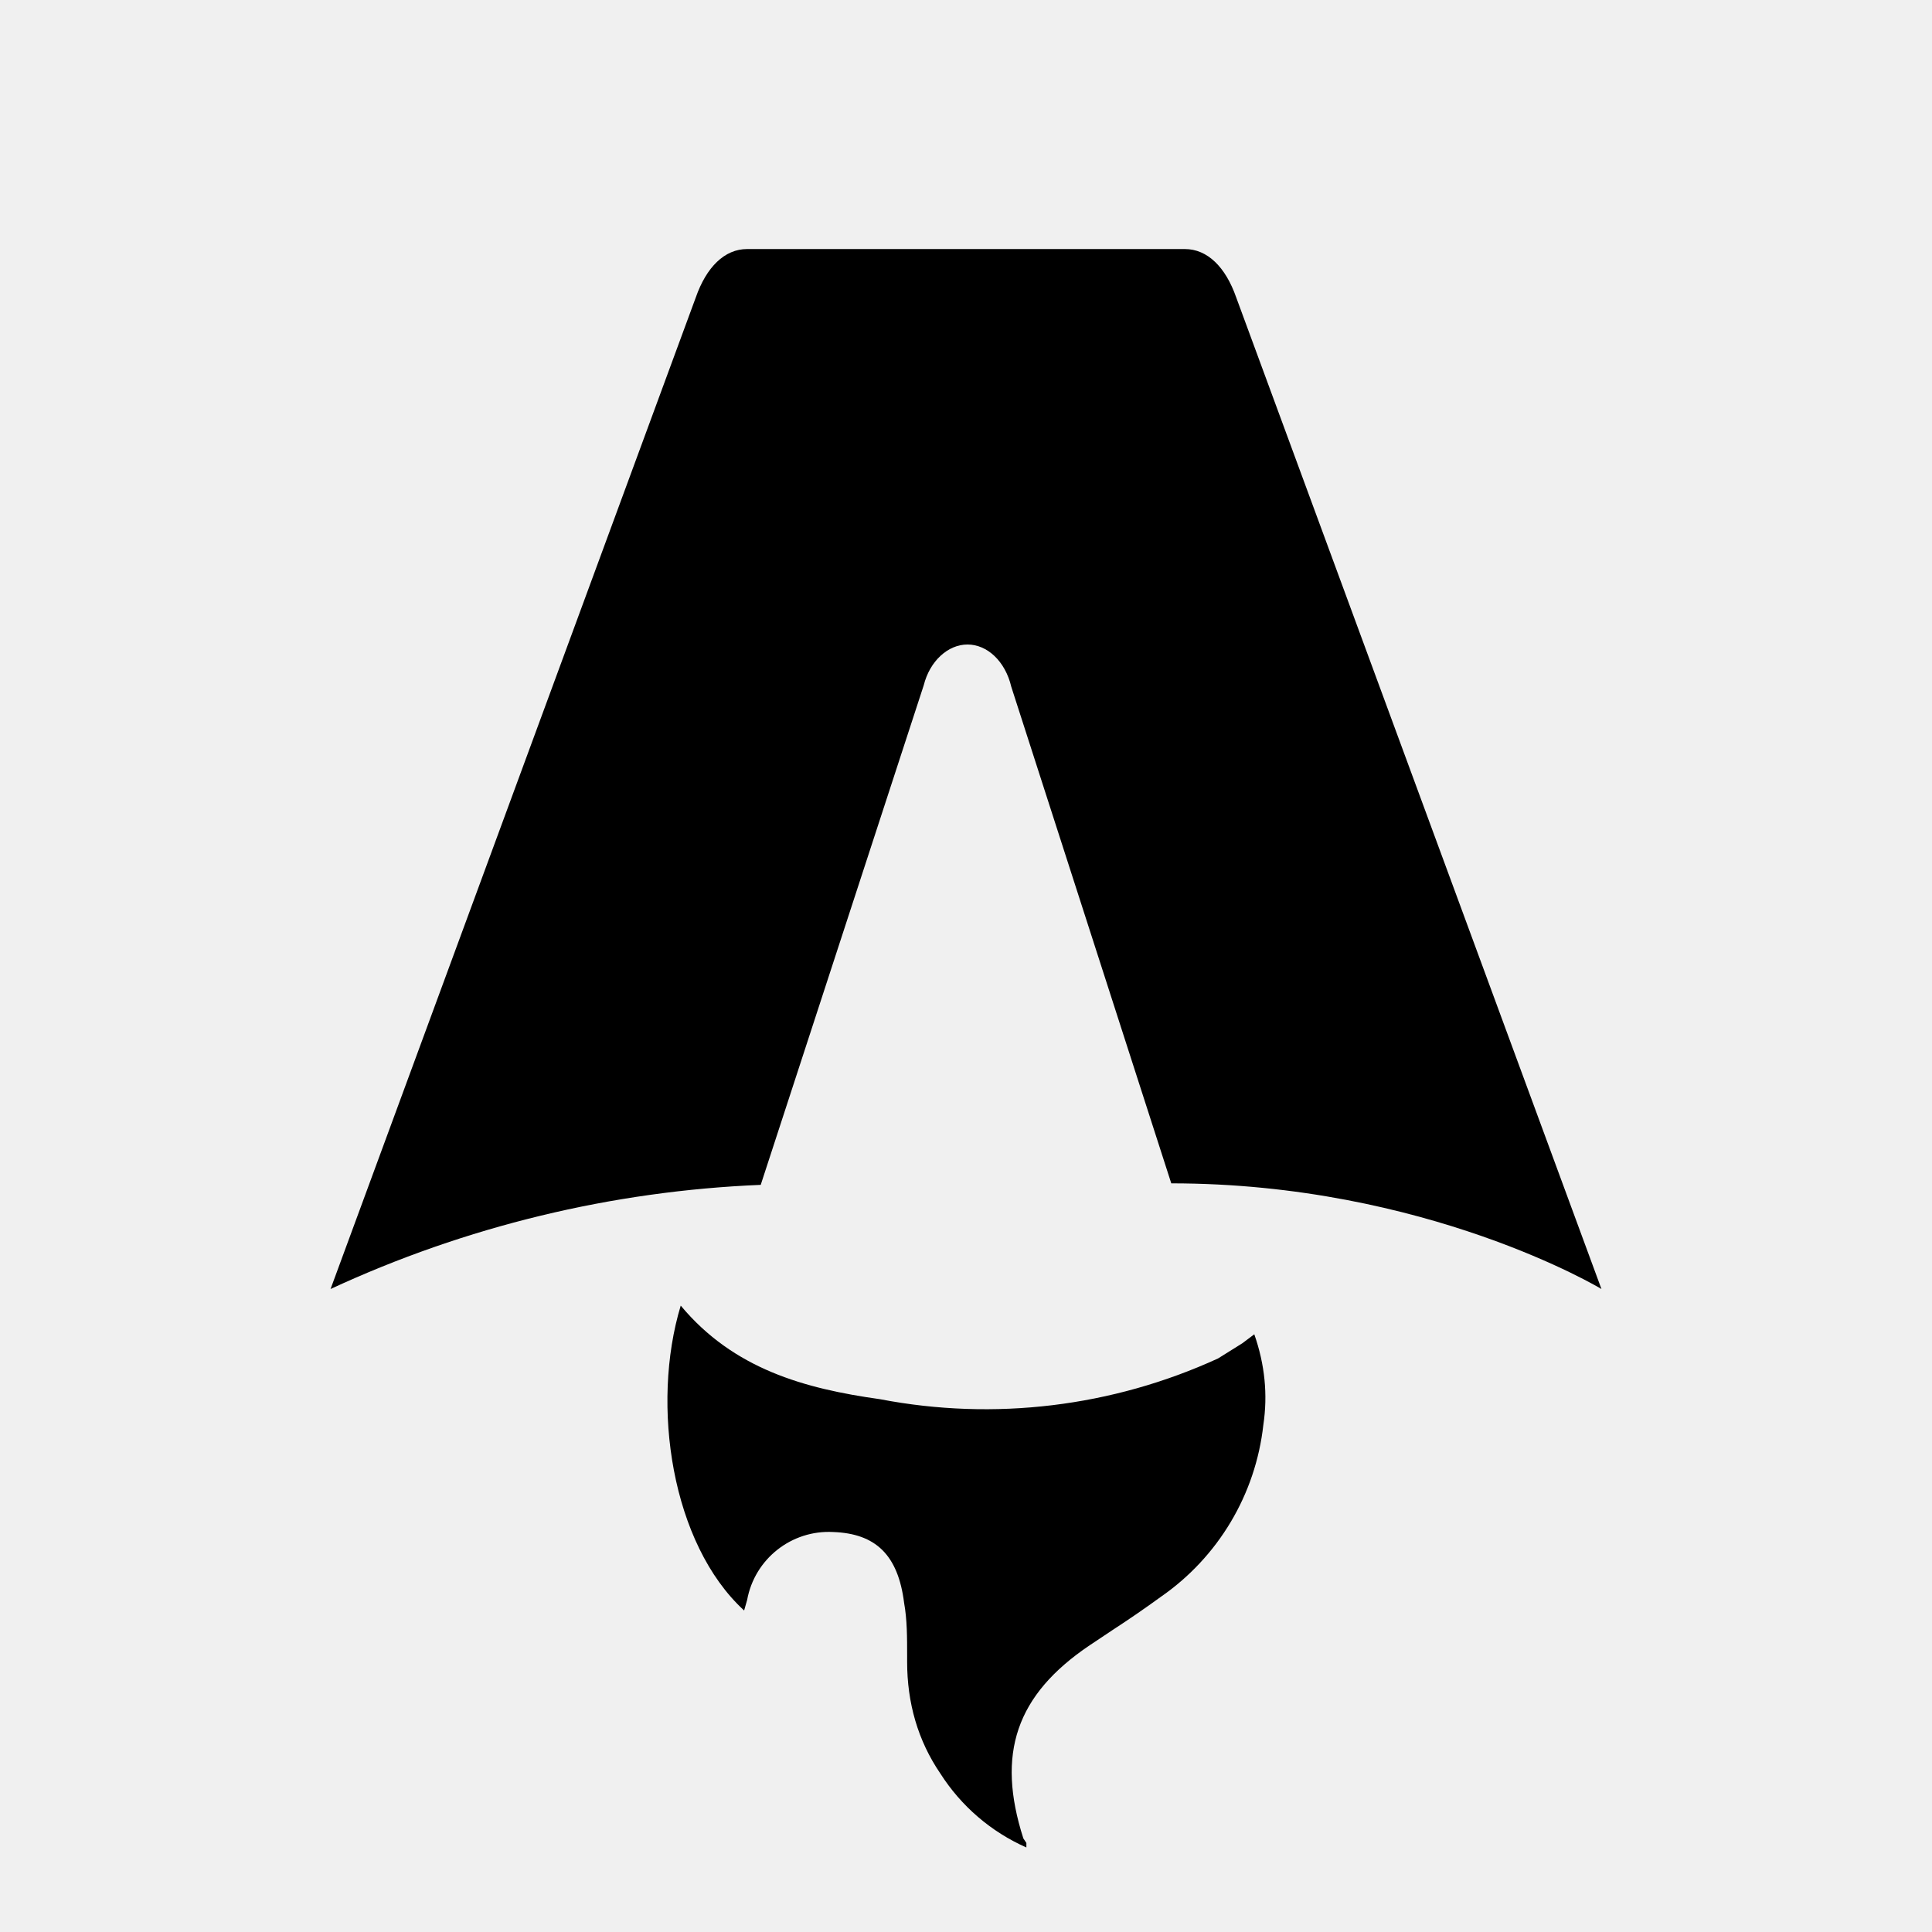
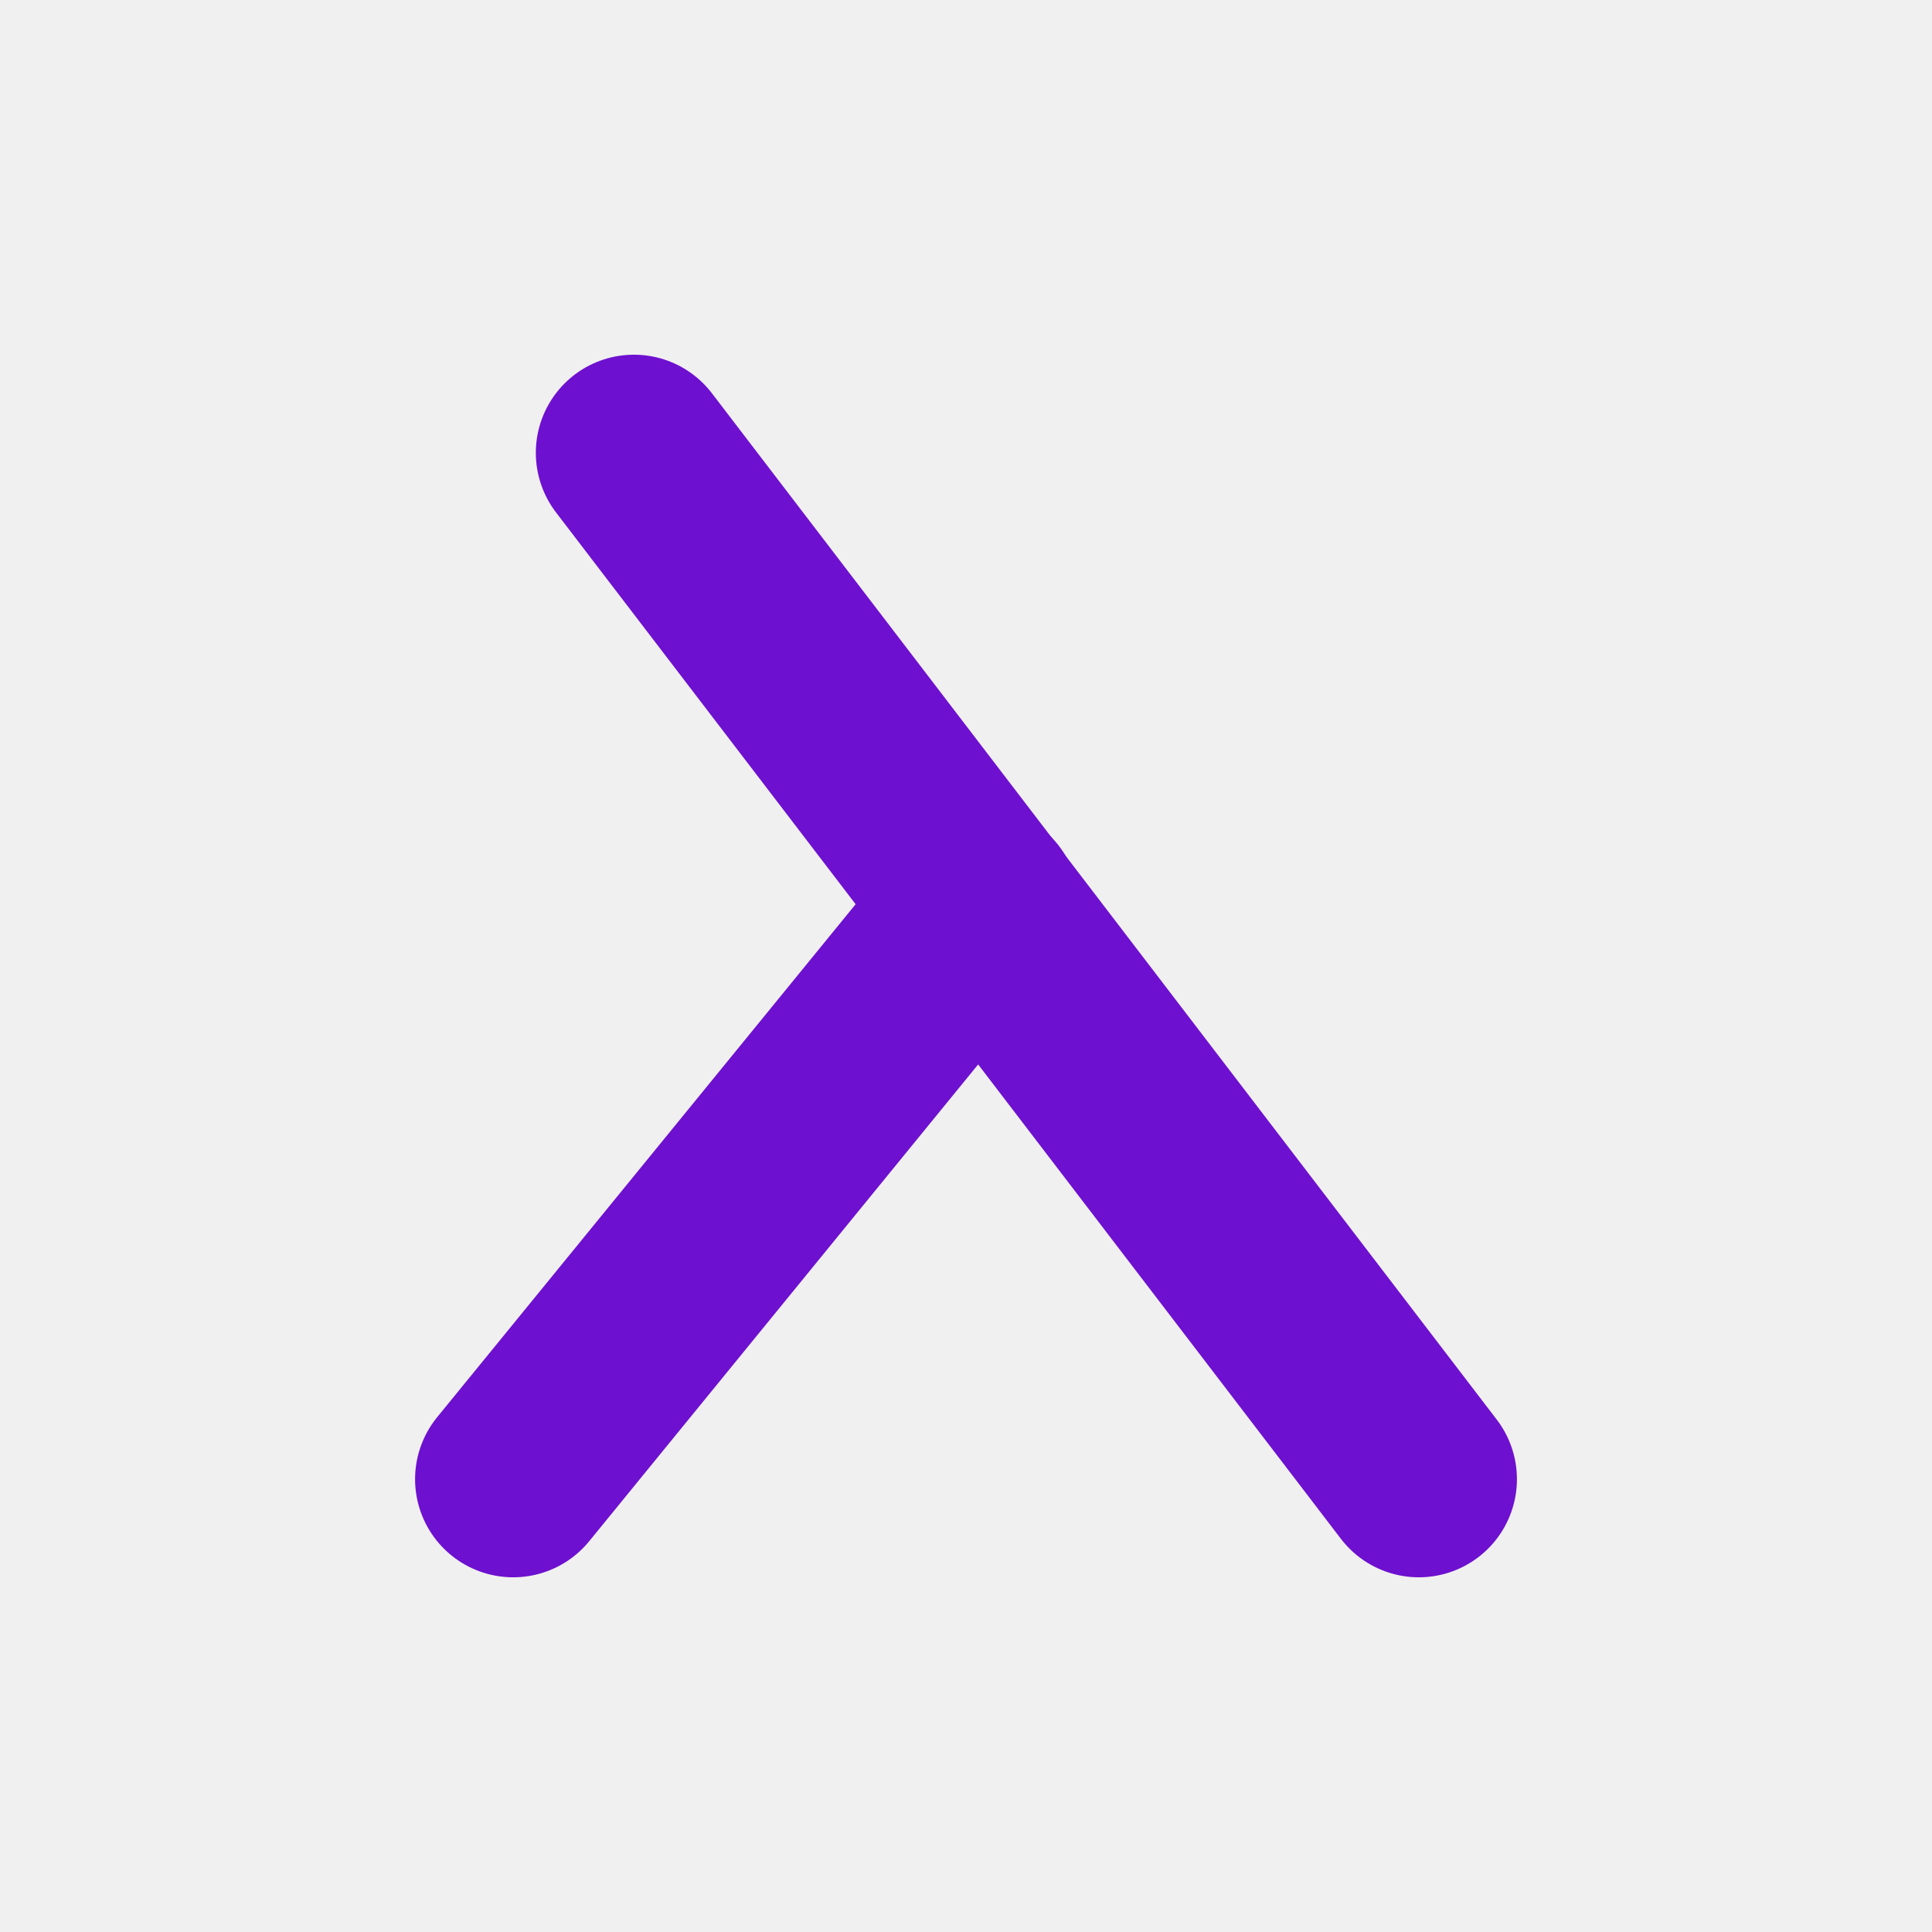
- <svg xmlns="http://www.w3.org/2000/svg" fill="none" viewBox="0 0 128 128">
-   <path d="M50.4 78.5a75.1 75.1 0 0 0-28.5 6.9l24.2-65.7c.7-2 1.9-3.2 3.4-3.2h29c1.5 0 2.7 1.2 3.4 3.2l24.2 65.7s-11.6-7-28.5-7L67 45.5c-.4-1.7-1.6-2.8-2.9-2.8-1.3 0-2.5 1.1-2.9 2.7L50.4 78.5Zm-1.1 28.2Zm-4.2-20.2c-2 6.6-.6 15.8 4.2 20.2a17.5 17.5 0 0 1 .2-.7 5.5 5.5 0 0 1 5.7-4.5c2.8.1 4.3 1.5 4.7 4.7.2 1.1.2 2.3.2 3.5v.4c0 2.7.7 5.2 2.2 7.4a13 13 0 0 0 5.7 4.9v-.3l-.2-.3c-1.8-5.6-.5-9.5 4.4-12.8l1.5-1a73 73 0 0 0 3.2-2.2 16 16 0 0 0 6.8-11.4c.3-2 .1-4-.6-6l-.8.6-1.6 1a37 37 0 0 1-22.4 2.7c-5-.7-9.7-2-13.2-6.2Z" />
+ <svg xmlns="http://www.w3.org/2000/svg" viewBox="0 0 128 128" width="128" height="128">
+   <g fill="none" stroke-width="13" stroke-linecap="round" stroke-linejoin="round">
+     <path d="M42 30 L94 98" />
+     <path d="M65 60 L34 98" />
+   </g>
  <style>
-         path { fill: #000; }
-         @media (prefers-color-scheme: dark) {
-             path { fill: #FFF; }
-         }
-     </style>
+     g { stroke: #6e10cf; }
+     @media (prefers-color-scheme: dark) {
+       g { stroke: #eb3fd3; }
+     }
+   </style>
</svg>
